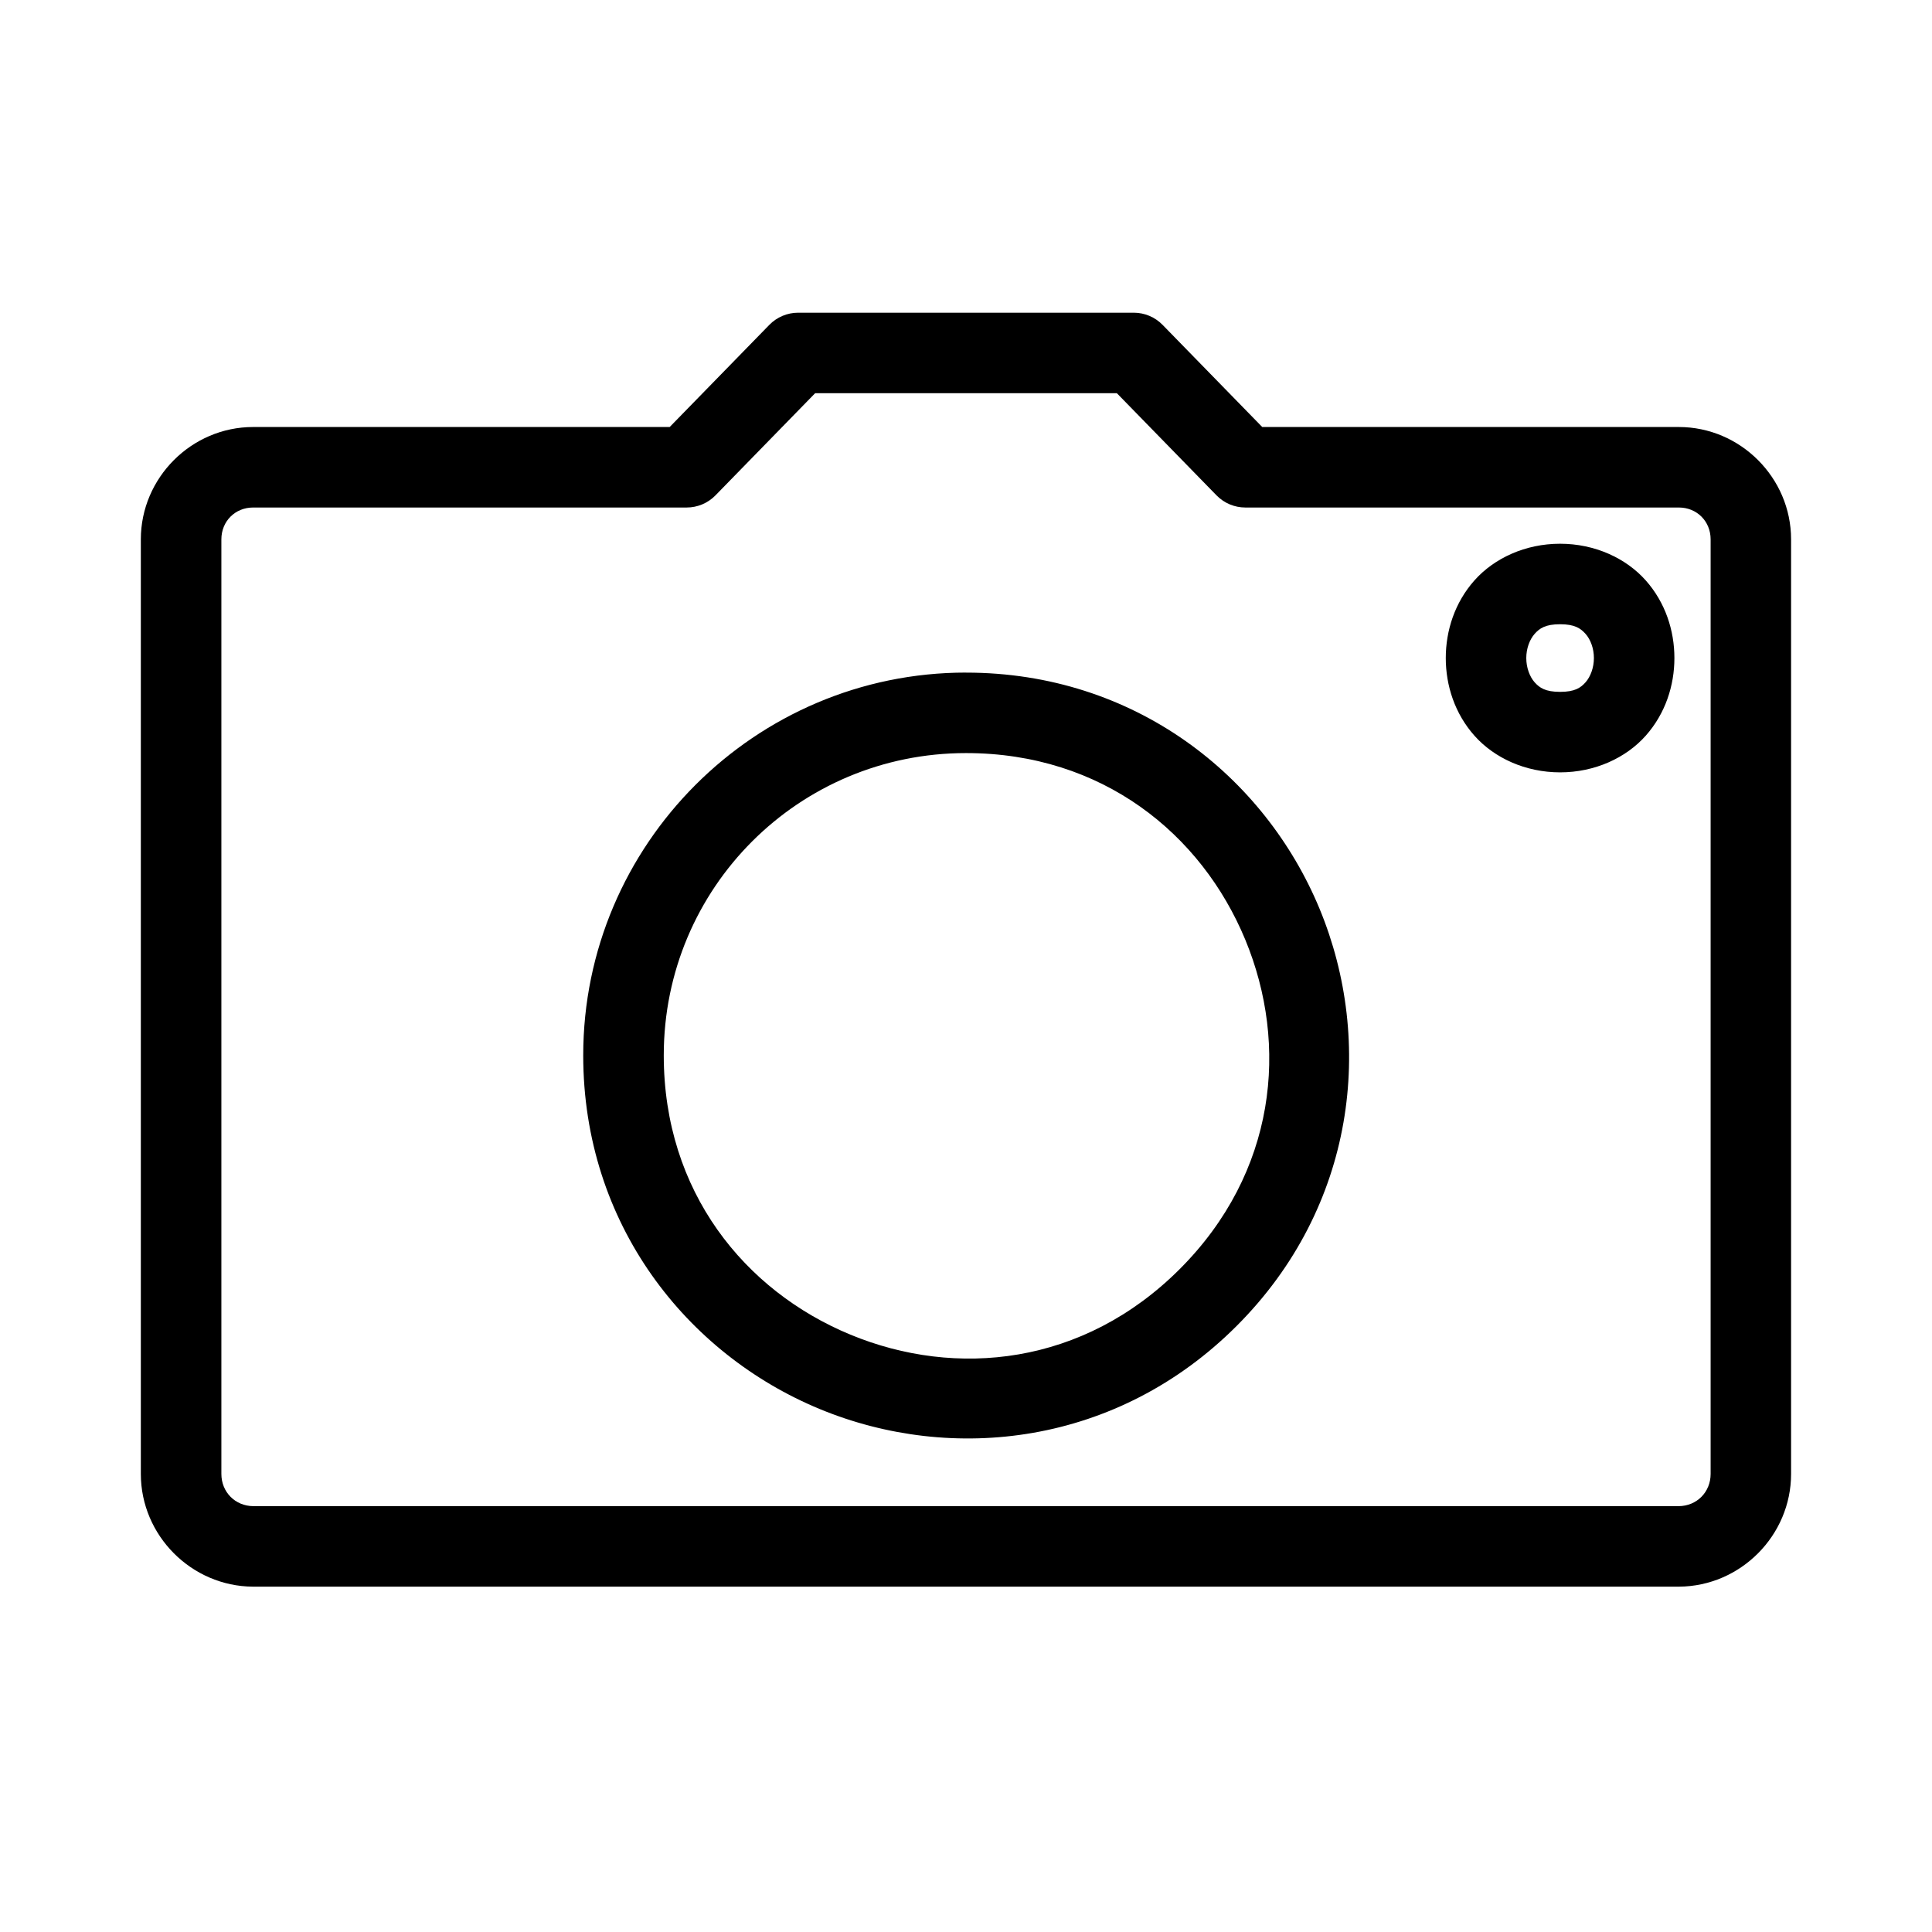
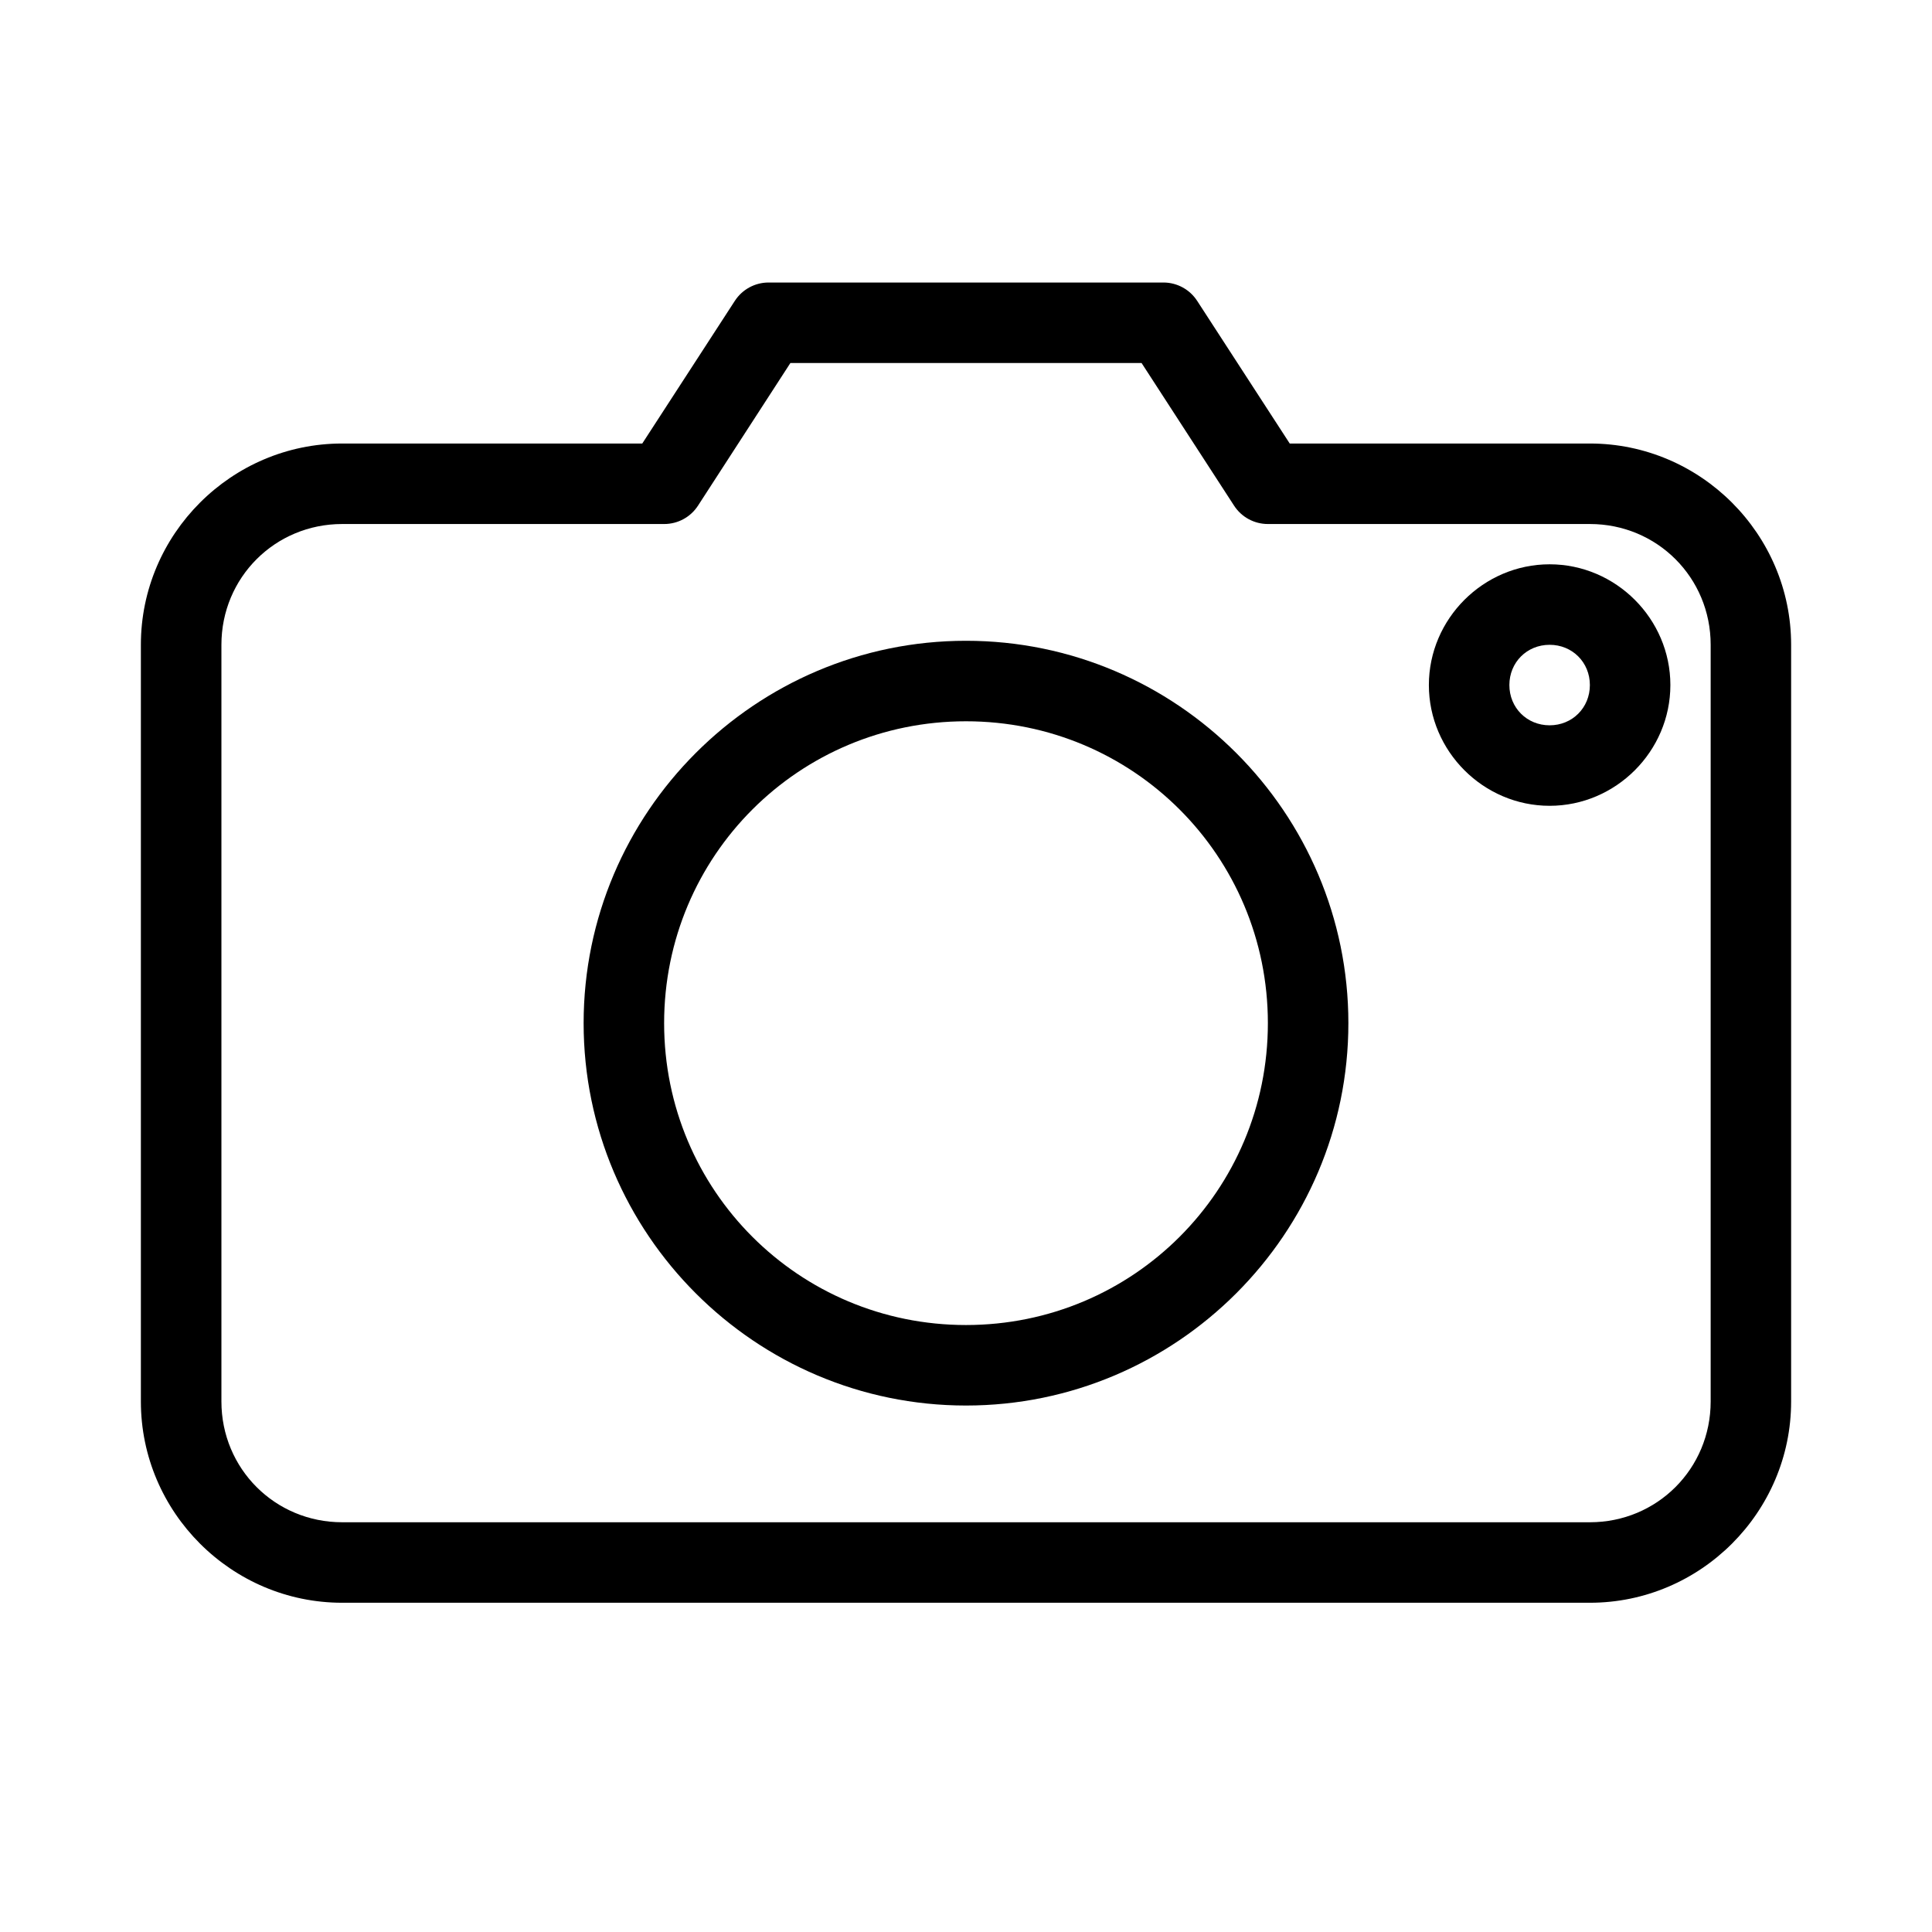
- <svg xmlns="http://www.w3.org/2000/svg" id="Layer_2" data-name="Layer 2" version="1.1" viewBox="0 0 48 48">
+ <svg xmlns="http://www.w3.org/2000/svg" id="a" version="1.1" viewBox="0 0 48 48">
  <defs id="defs1">
-     <style id="style1">.cls-1{fill:none;stroke:#000;stroke-width:2px;stroke-linecap:round;stroke-linejoin:round;}</style>
+     <style id="style1">.b{fill:none;stroke:#000;stroke-width:2px;stroke-linecap:round;stroke-linejoin:round;}</style>
  </defs>
-   <path id="path1" d="m19.83 7.769a1 1 0 0 0-0.717 0.303l-2.475 2.537h-10.35c-1.529 0-2.789 1.262-2.789 2.791v23.219c-2.36e-5 1.529 1.256 2.792 2.785 2.801a1 1 0 0 0 0.004 0h35.422a1 1 0 0 0 0.004 0c1.529-0.009 2.785-1.272 2.785-2.801v-23.219c0-1.529-1.26-2.791-2.789-2.791h-10.35l-2.475-2.537a1 1 0 0 0-0.717-0.303zm0.422 2h7.496l2.477 2.539a1 1 0 0 0 0.715 0.301h10.771c0.448 0 0.789 0.343 0.789 0.791v23.219c7e-6 0.452-0.343 0.798-0.795 0.801h-35.41c-0.452-0.003-0.795-0.349-0.795-0.801v-23.219c0-0.448 0.341-0.791 0.789-0.791h10.771a1 1 0 0 0 0.715-0.301zm18.508 3.74c-0.863 0-1.637 0.359-2.127 0.91-0.49 0.551-0.713 1.248-0.713 1.93 0 0.682 0.223 1.379 0.713 1.93 0.49 0.551 1.264 0.91 2.127 0.91 0.863 0 1.637-0.359 2.127-0.91s0.713-1.248 0.713-1.93c0-0.682-0.223-1.379-0.713-1.93s-1.264-0.91-2.127-0.91zm0 2c0.363 0 0.509 0.101 0.633 0.24s0.207 0.362 0.207 0.6c0 0.238-0.084 0.463-0.207 0.602-0.123 0.139-0.269 0.238-0.633 0.238-0.363 0-0.509-0.099-0.633-0.238-0.123-0.139-0.207-0.364-0.207-0.602 0-0.238 0.084-0.461 0.207-0.6 0.123-0.139 0.269-0.24 0.633-0.24zm-14.76 1.201c-5.24 0-9.51 4.269-9.51 9.51 0 4.194 2.573 7.419 5.871 8.785 3.298 1.366 7.398 0.903 10.363-2.062 2.965-2.965 3.426-7.065 2.061-10.363-1.366-3.298-4.591-5.869-8.785-5.869zm0 2c3.388 0 5.85 2.01 6.938 4.635s0.768 5.788-1.627 8.184-5.56 2.716-8.185 1.629-4.635-3.549-4.635-6.938c0-4.16 3.35-7.51 7.51-7.51z" color="#000000" stroke-linecap="round" stroke-linejoin="round" style="-inkscape-stroke:none" />
+   <path id="path1" d="m24 15.92c-5.235 0-9.5 4.265-9.5 9.5s4.265 9.5 9.5 9.5 9.5-4.265 9.5-9.5-4.265-9.5-9.5-9.5zm0 2c4.154 0 7.5 3.346 7.5 7.5 0 4.154-3.346 7.5-7.5 7.5s-7.5-3.346-7.5-7.5c0-4.154 3.346-7.5 7.5-7.5z" color="#000000" stroke-linecap="round" stroke-linejoin="round" style="-inkscape-stroke:none" />
+   <path id="path2" d="m19.094 7.019a1 1 0 0 0-0.838 0.457l-2.299 3.543h-7.457c-2.75 0-5 2.251-5 5v18.801c0 2.749 2.25 5 5 5h31c2.75 0 5-2.251 5-5v-18.801c0-2.749-2.25-5-5-5h-7.457l-2.299-3.543a1 1 0 0 0-0.838-0.457zm0.543 2h8.725l2.299 3.545a1 1 0 0 0 0.84 0.455h8c1.669 0 3 1.331 3 3v18.801c0 1.669-1.331 3-3 3h-31c-1.669 0-3-1.331-3-3v-18.801c0-1.669 1.331-3 3-3h8a1 1 0 0 0 0.84-0.455z" color="#000000" stroke-linecap="round" stroke-linejoin="round" style="-inkscape-stroke:none" />
+   <path id="circle2" d="m38.5 14.02c-1.645 0-3 1.355-3 3s1.355 3 3 3 3-1.355 3-3-1.355-3-3-3zm0 2c0.564 0 1 0.436 1 1s-0.436 1-1 1-1-0.436-1-1 0.436-1 1-1z" color="#000000" stroke-linecap="round" stroke-linejoin="round" style="-inkscape-stroke:none" />
</svg>
